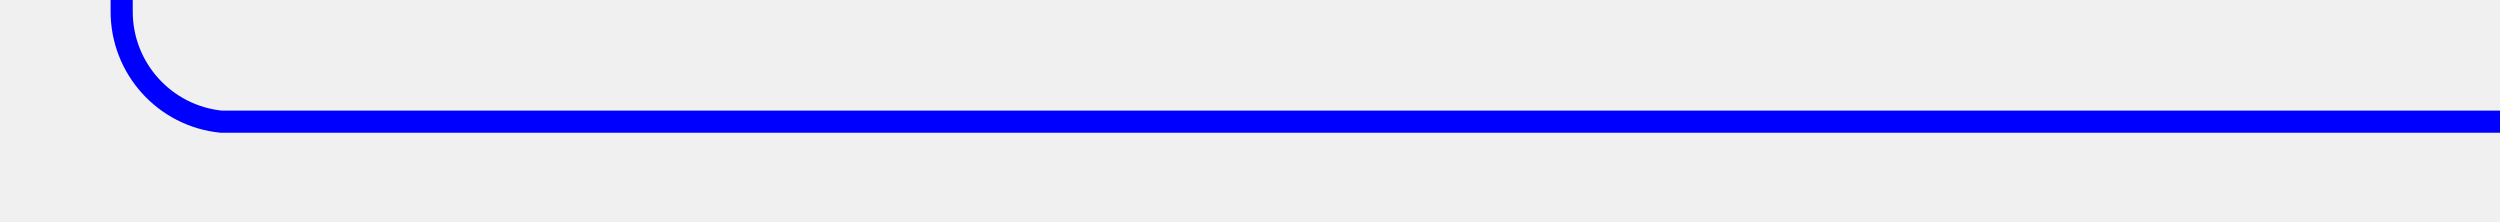
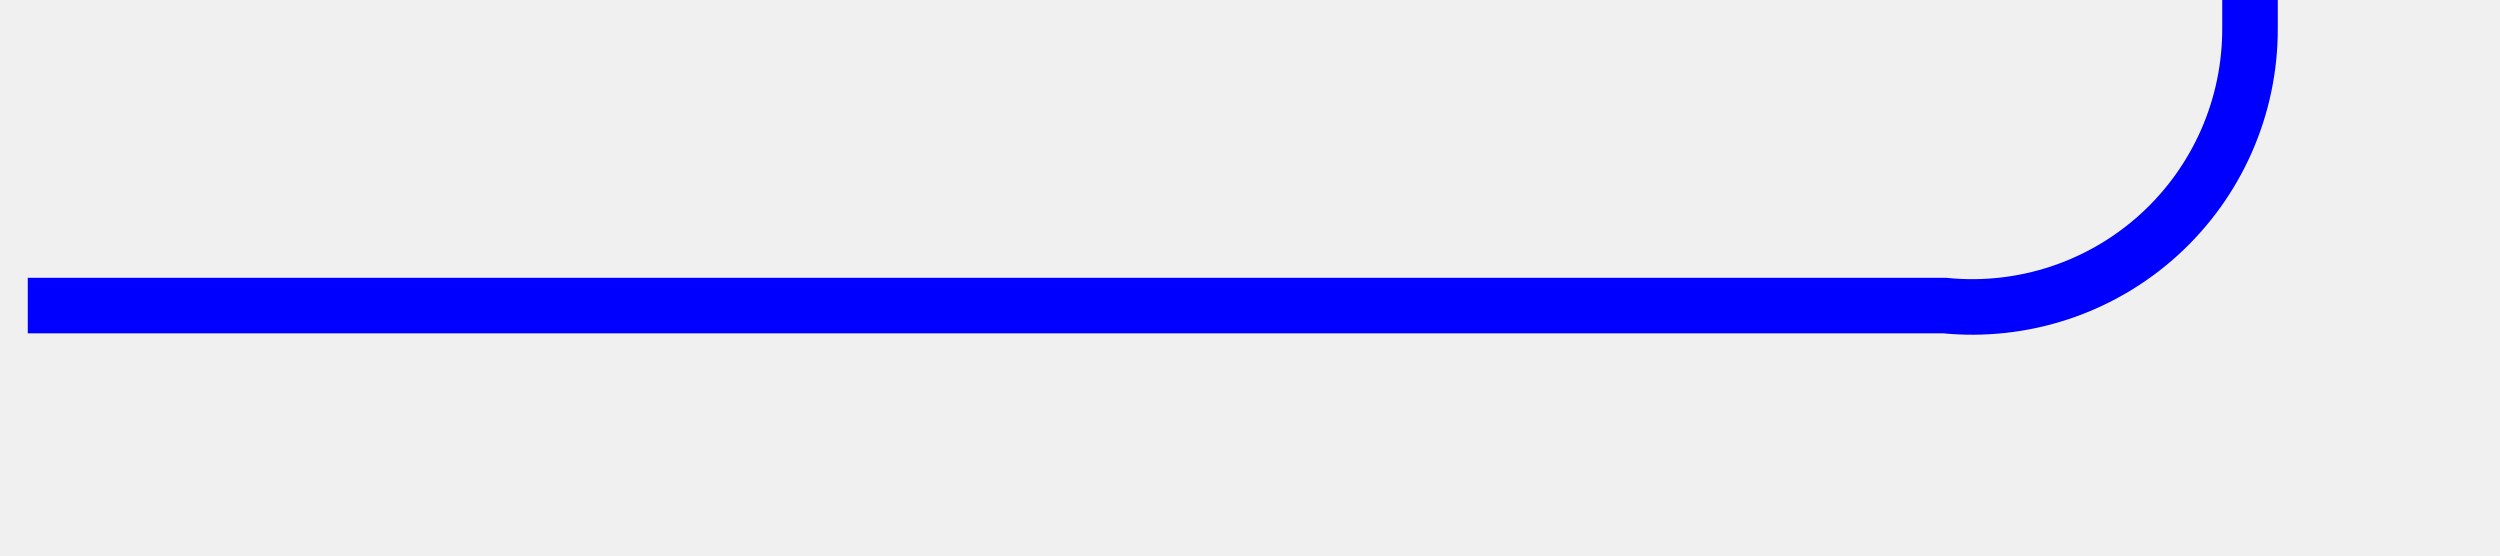
- <svg xmlns="http://www.w3.org/2000/svg" version="1.1" width="113px" height="10px" preserveAspectRatio="xMinYMid meet" viewBox="1345 1569  113 8">
+ <svg xmlns="http://www.w3.org/2000/svg" version="1.1" width="45px" height="10px" preserveAspectRatio="xMinYMid meet" viewBox="512.5 1335  45 8">
  <defs>
-     <mask fill="white" id="clip46">
-       <path d="M 1333.5 1396  L 1366.5 1396  L 1366.5 1421  L 1333.5 1421  Z M 1333.5 1246  L 1478 1246  L 1478 1576  L 1333.5 1576  Z " fill-rule="evenodd" />
+     <mask fill="white" id="clip23">
+       <path d="M 530 1283  L 576 1283  L 576 1308  L 530 1308  Z M 501 1246  L 576 1246  L 576 1342  L 501 1342  Z " fill-rule="evenodd" />
    </mask>
  </defs>
-   <path d="M 1458 1573.5  L 1355 1573.5  A 5 5 0 0 1 1350.5 1568.5 L 1350.5 1260  A 5 5 0 0 1 1355.5 1255.5 L 1464 1255.5  " stroke-width="1" stroke="#0000ff" fill="none" mask="url(#clip46)" />
-   <path d="M 1463 1261.8  L 1469 1255.5  L 1463 1249.2  L 1463 1261.8  Z " fill-rule="nonzero" fill="#0000ff" stroke="none" mask="url(#clip46)" />
+   <path d="M 513 1339.5  L 547.5 1339.5  A 5 5 0 0 0 553 1334.5 L 553 1260  A 5 5 0 0 0 548 1255.5 L 515 1255.5  " stroke-width="1" stroke="#0000ff" fill="none" mask="url(#clip23)" />
+   <path d="M 516 1249.2  L 510 1255.5  L 516 1261.8  L 516 1249.2  Z " fill-rule="nonzero" fill="#0000ff" stroke="none" mask="url(#clip23)" />
</svg>
